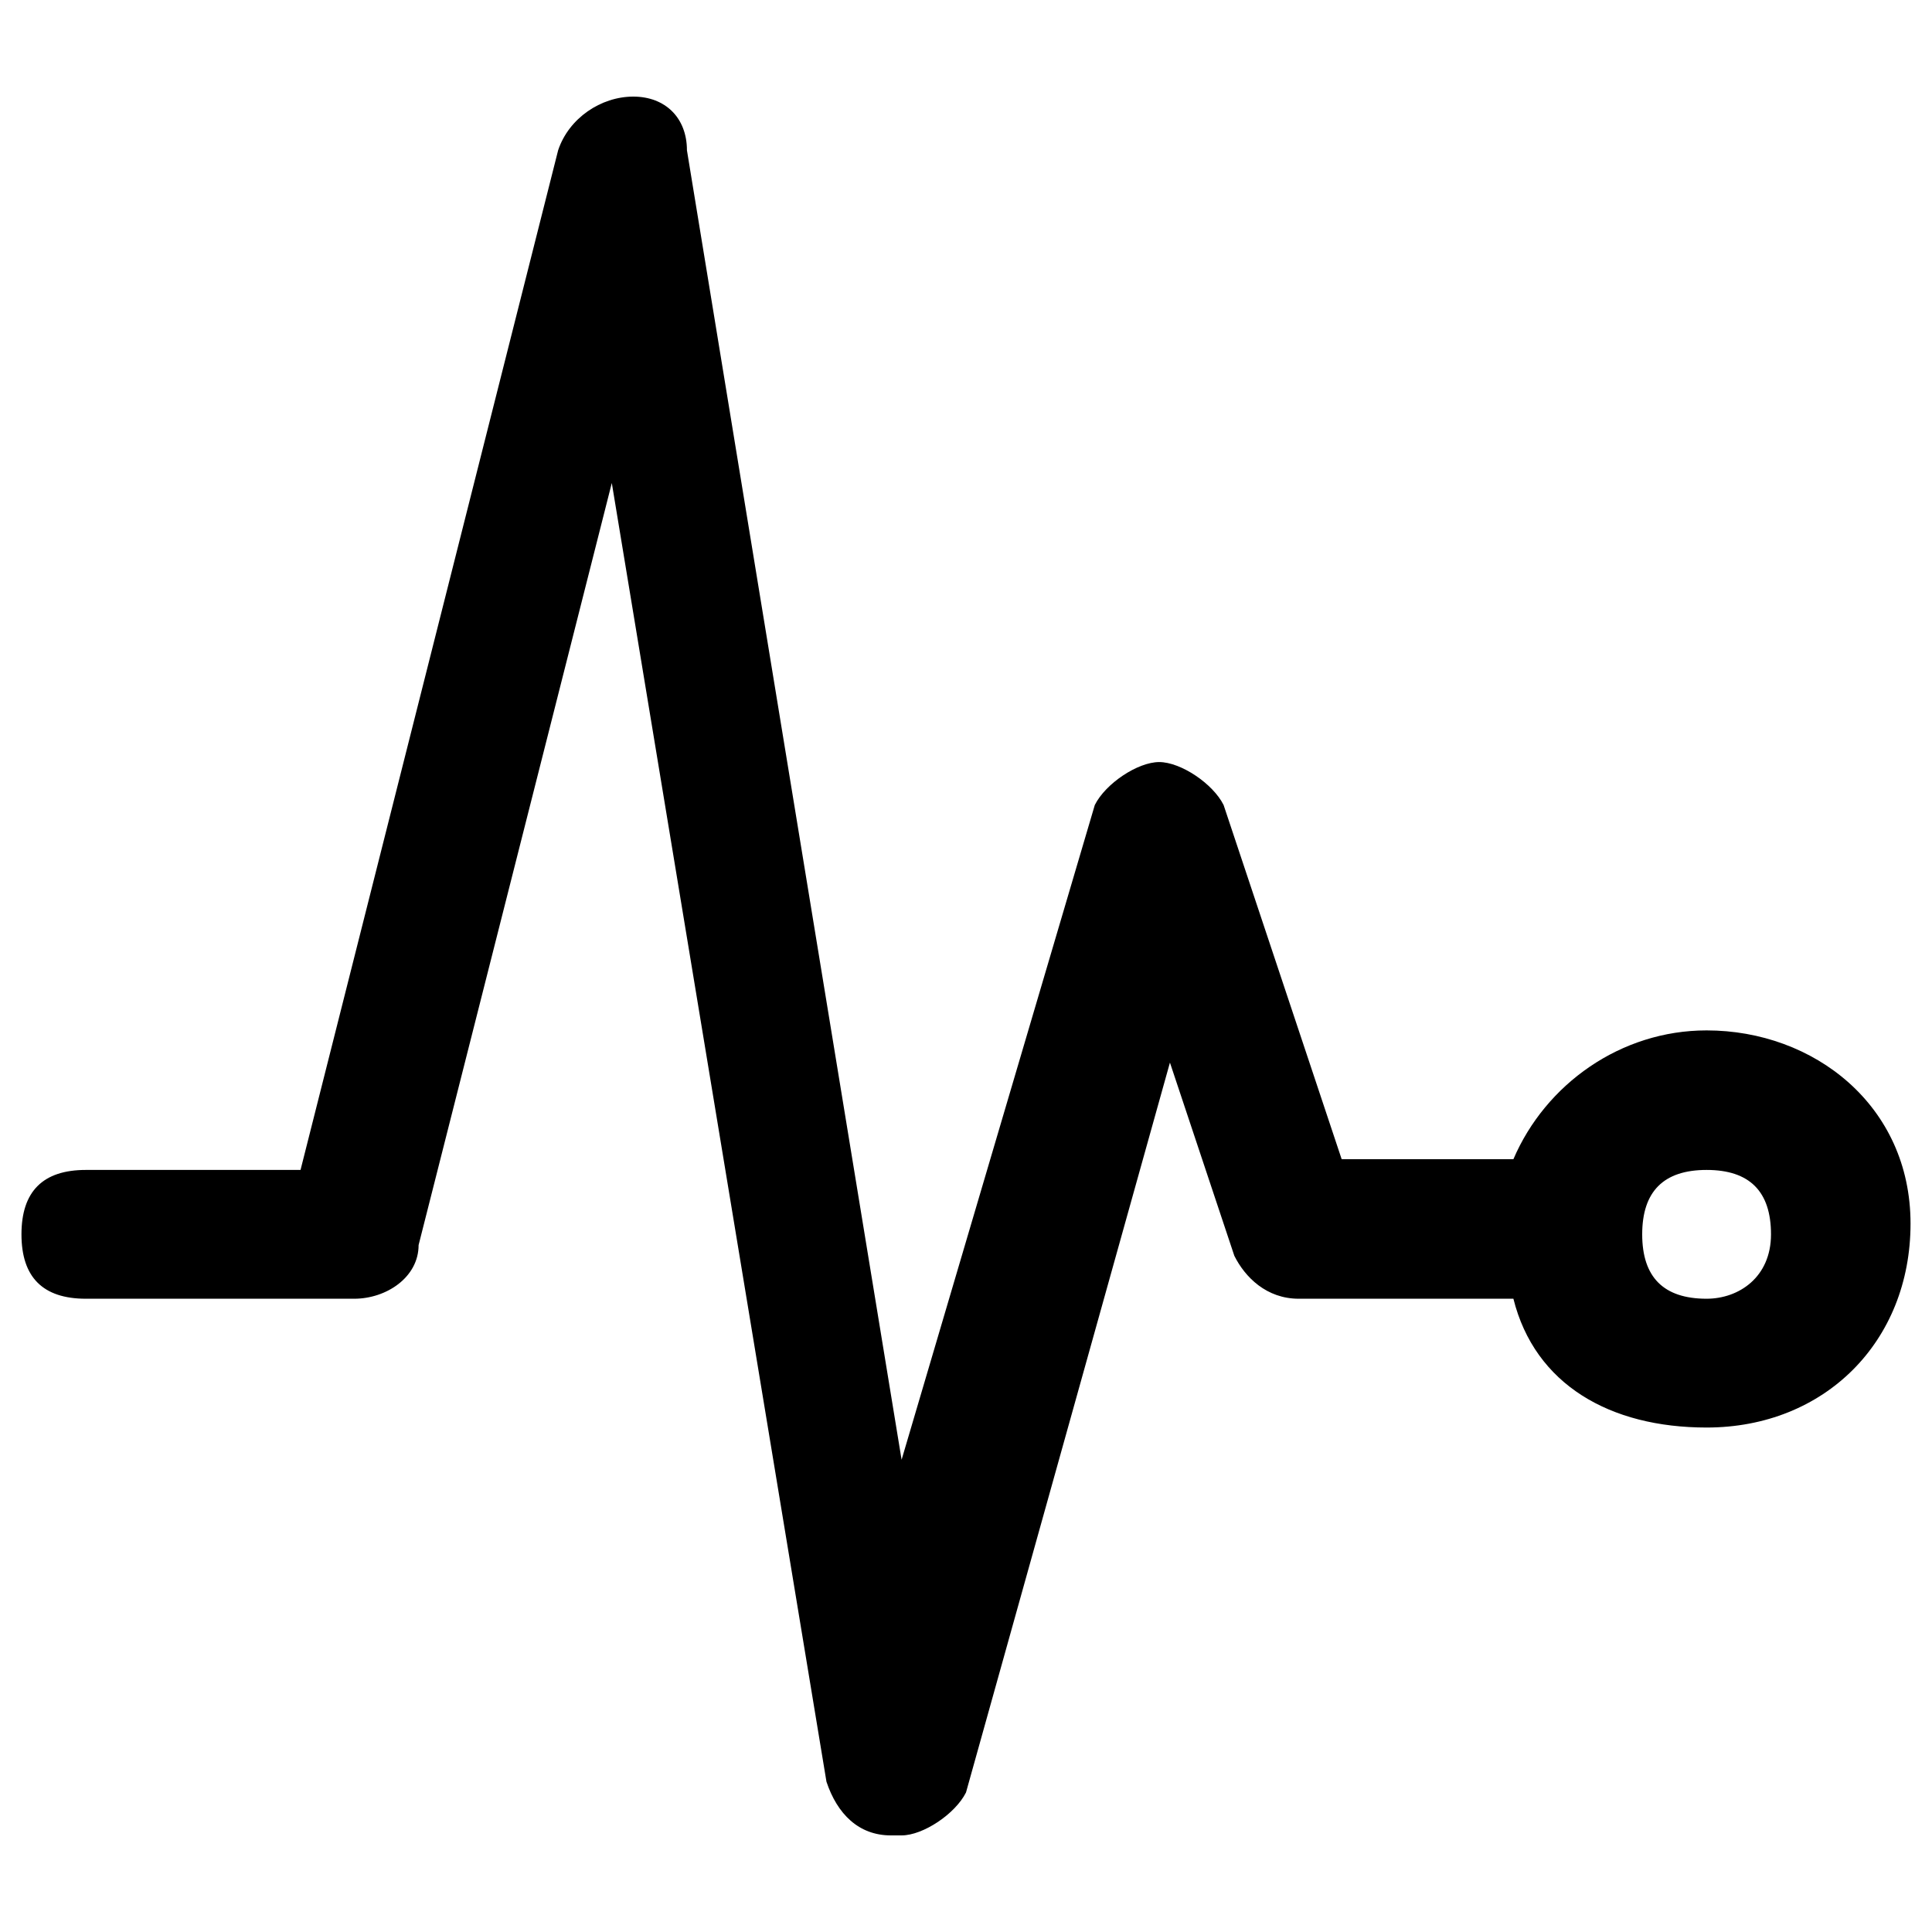
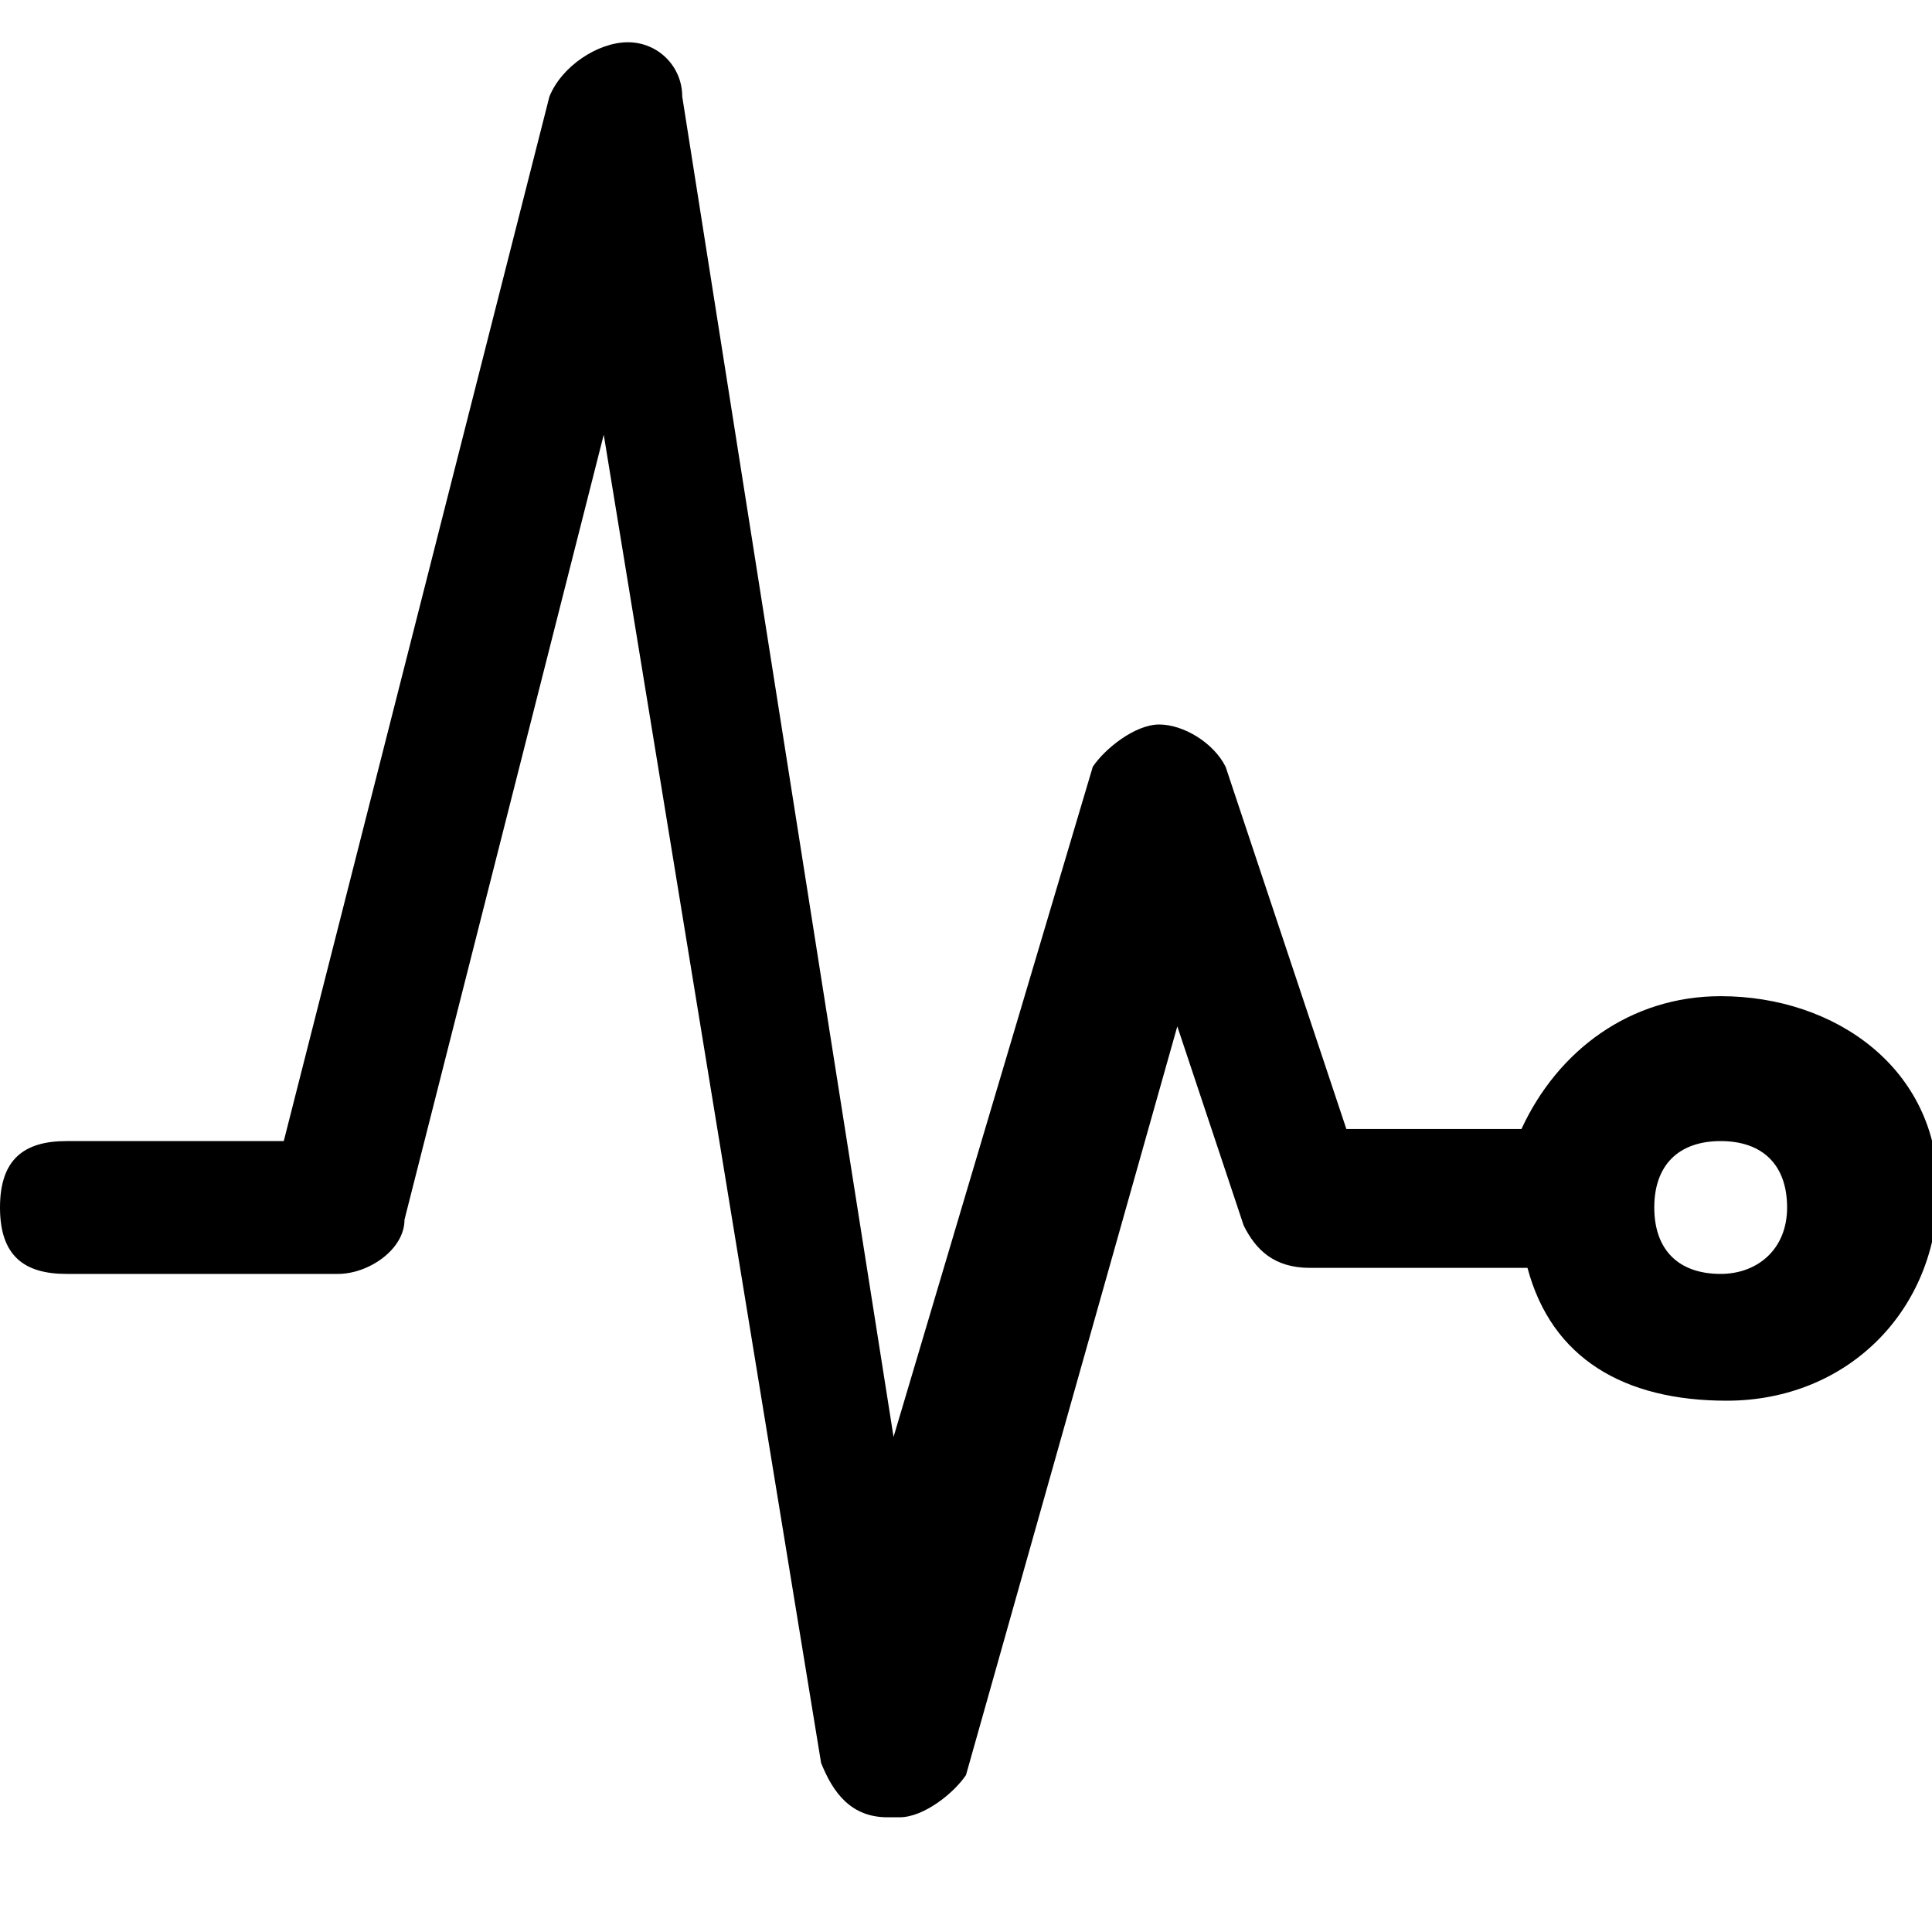
- <svg xmlns="http://www.w3.org/2000/svg" version="1.1" id="Capa_1" x="0px" y="0px" viewBox="0 0 18 18" style="enable-background:new 0 0 18 18;" xml:space="preserve">
-   <path d="M15.9,9.6c-0.8,0-1.5,0.5-1.8,1.2h-1.6l-1.1-3.3c-0.1-0.2-0.4-0.4-0.6-0.4s-0.5,0.2-0.6,0.4l-1.8,6.1l-2-12.2  C6.4,1.1,6.2,0.9,5.9,0.9S5.3,1.1,5.2,1.4l-2.4,9.5h-2c-0.4,0-0.6,0.2-0.6,0.6s0.2,0.6,0.6,0.6h2.5c0.3,0,0.6-0.2,0.6-0.5l1.8-7.1  l2,12.1c0.1,0.3,0.3,0.5,0.6,0.5c0,0,0,0,0.1,0c0.2,0,0.5-0.2,0.6-0.4l1.9-6.8l0.6,1.8c0.1,0.2,0.3,0.4,0.6,0.4h2  c0.2,0.8,0.9,1.2,1.8,1.2c1.1,0,1.9-0.8,1.9-1.9S16.9,9.6,15.9,9.6z M15.9,12.1c-0.4,0-0.6-0.2-0.6-0.6s0.2-0.6,0.6-0.6  s0.6,0.2,0.6,0.6S16.2,12.1,15.9,12.1z" />
+ <svg xmlns="http://www.w3.org/2000/svg" version="1.1" id="Capa_1" x="0px" y="0px" viewBox="0 0 32 32" style="enable-background:new 0 0 32 32;" xml:space="preserve">
+   <path d="M-90.2,46c-0.6,0-1.1-0.4-1.2-1l-3.1-20.2c-0.1-0.3,0-0.7,0.3-0.9c0.2-0.3,0.5-0.4,0.9-0.4h27.6  c0.3,0,0.7,0.1,0.9,0.4c0.2,0.3,0.3,0.6,0.3,0.9L-67.6,45c-0.1,0.6-0.6,1-1.2,1H-90.2z M-89.2,43.7h19.5l2.7-17.9H-92L-89.2,43.7  L-89.2,43.7z M-92.9,22.1l-0.2-1c-0.1-0.3,0-0.7,0.3-0.9c0.2-0.3,0.5-0.4,0.9-0.4h24c0.3,0,0.7,0.1,0.9,0.4c0.2,0.3,0.3,0.6,0.3,0.9  l-0.2,1H-92.9z M-90.7,18.3l-0.2-1c-0.1-0.3,0-0.7,0.3-0.9c0.2-0.3,0.5-0.4,0.9-0.4h20.3c0.3,0,0.7,0.1,0.9,0.4  c0.2,0.3,0.3,0.6,0.3,0.9l-0.2,1H-90.7z" />
+   <path d="M28.5,16.5c-1.5,0-2.7,0.9-3.3,2.2h-2.9l-2-6c-0.2-0.4-0.7-0.7-1.1-0.7c-0.4,0-0.9,0.4-1.1,0.7l-3.3,11.1L11.3,1.6  c0-0.5-0.4-0.9-0.9-0.9S9.3,1.1,9.1,1.6L4.7,18.9H1.1C0.4,18.9,0,19.2,0,20s0.4,1.1,1.1,1.1h4.5c0.5,0,1.1-0.4,1.1-0.9L10,7.2  l3.6,22c0.2,0.5,0.5,0.9,1.1,0.9c0,0,0,0,0.2,0c0.4,0,0.9-0.4,1.1-0.7l3.5-12.4l1.1,3.3c0.2,0.4,0.5,0.7,1.1,0.7h3.6  c0.4,1.5,1.6,2.2,3.3,2.2c2,0,3.5-1.5,3.5-3.5S30.4,16.5,28.5,16.5z M28.5,21.1c-0.7,0-1.1-0.4-1.1-1.1s0.4-1.1,1.1-1.1  c0.7,0,1.1,0.4,1.1,1.1S29.1,21.1,28.5,21.1z" />
</svg>
